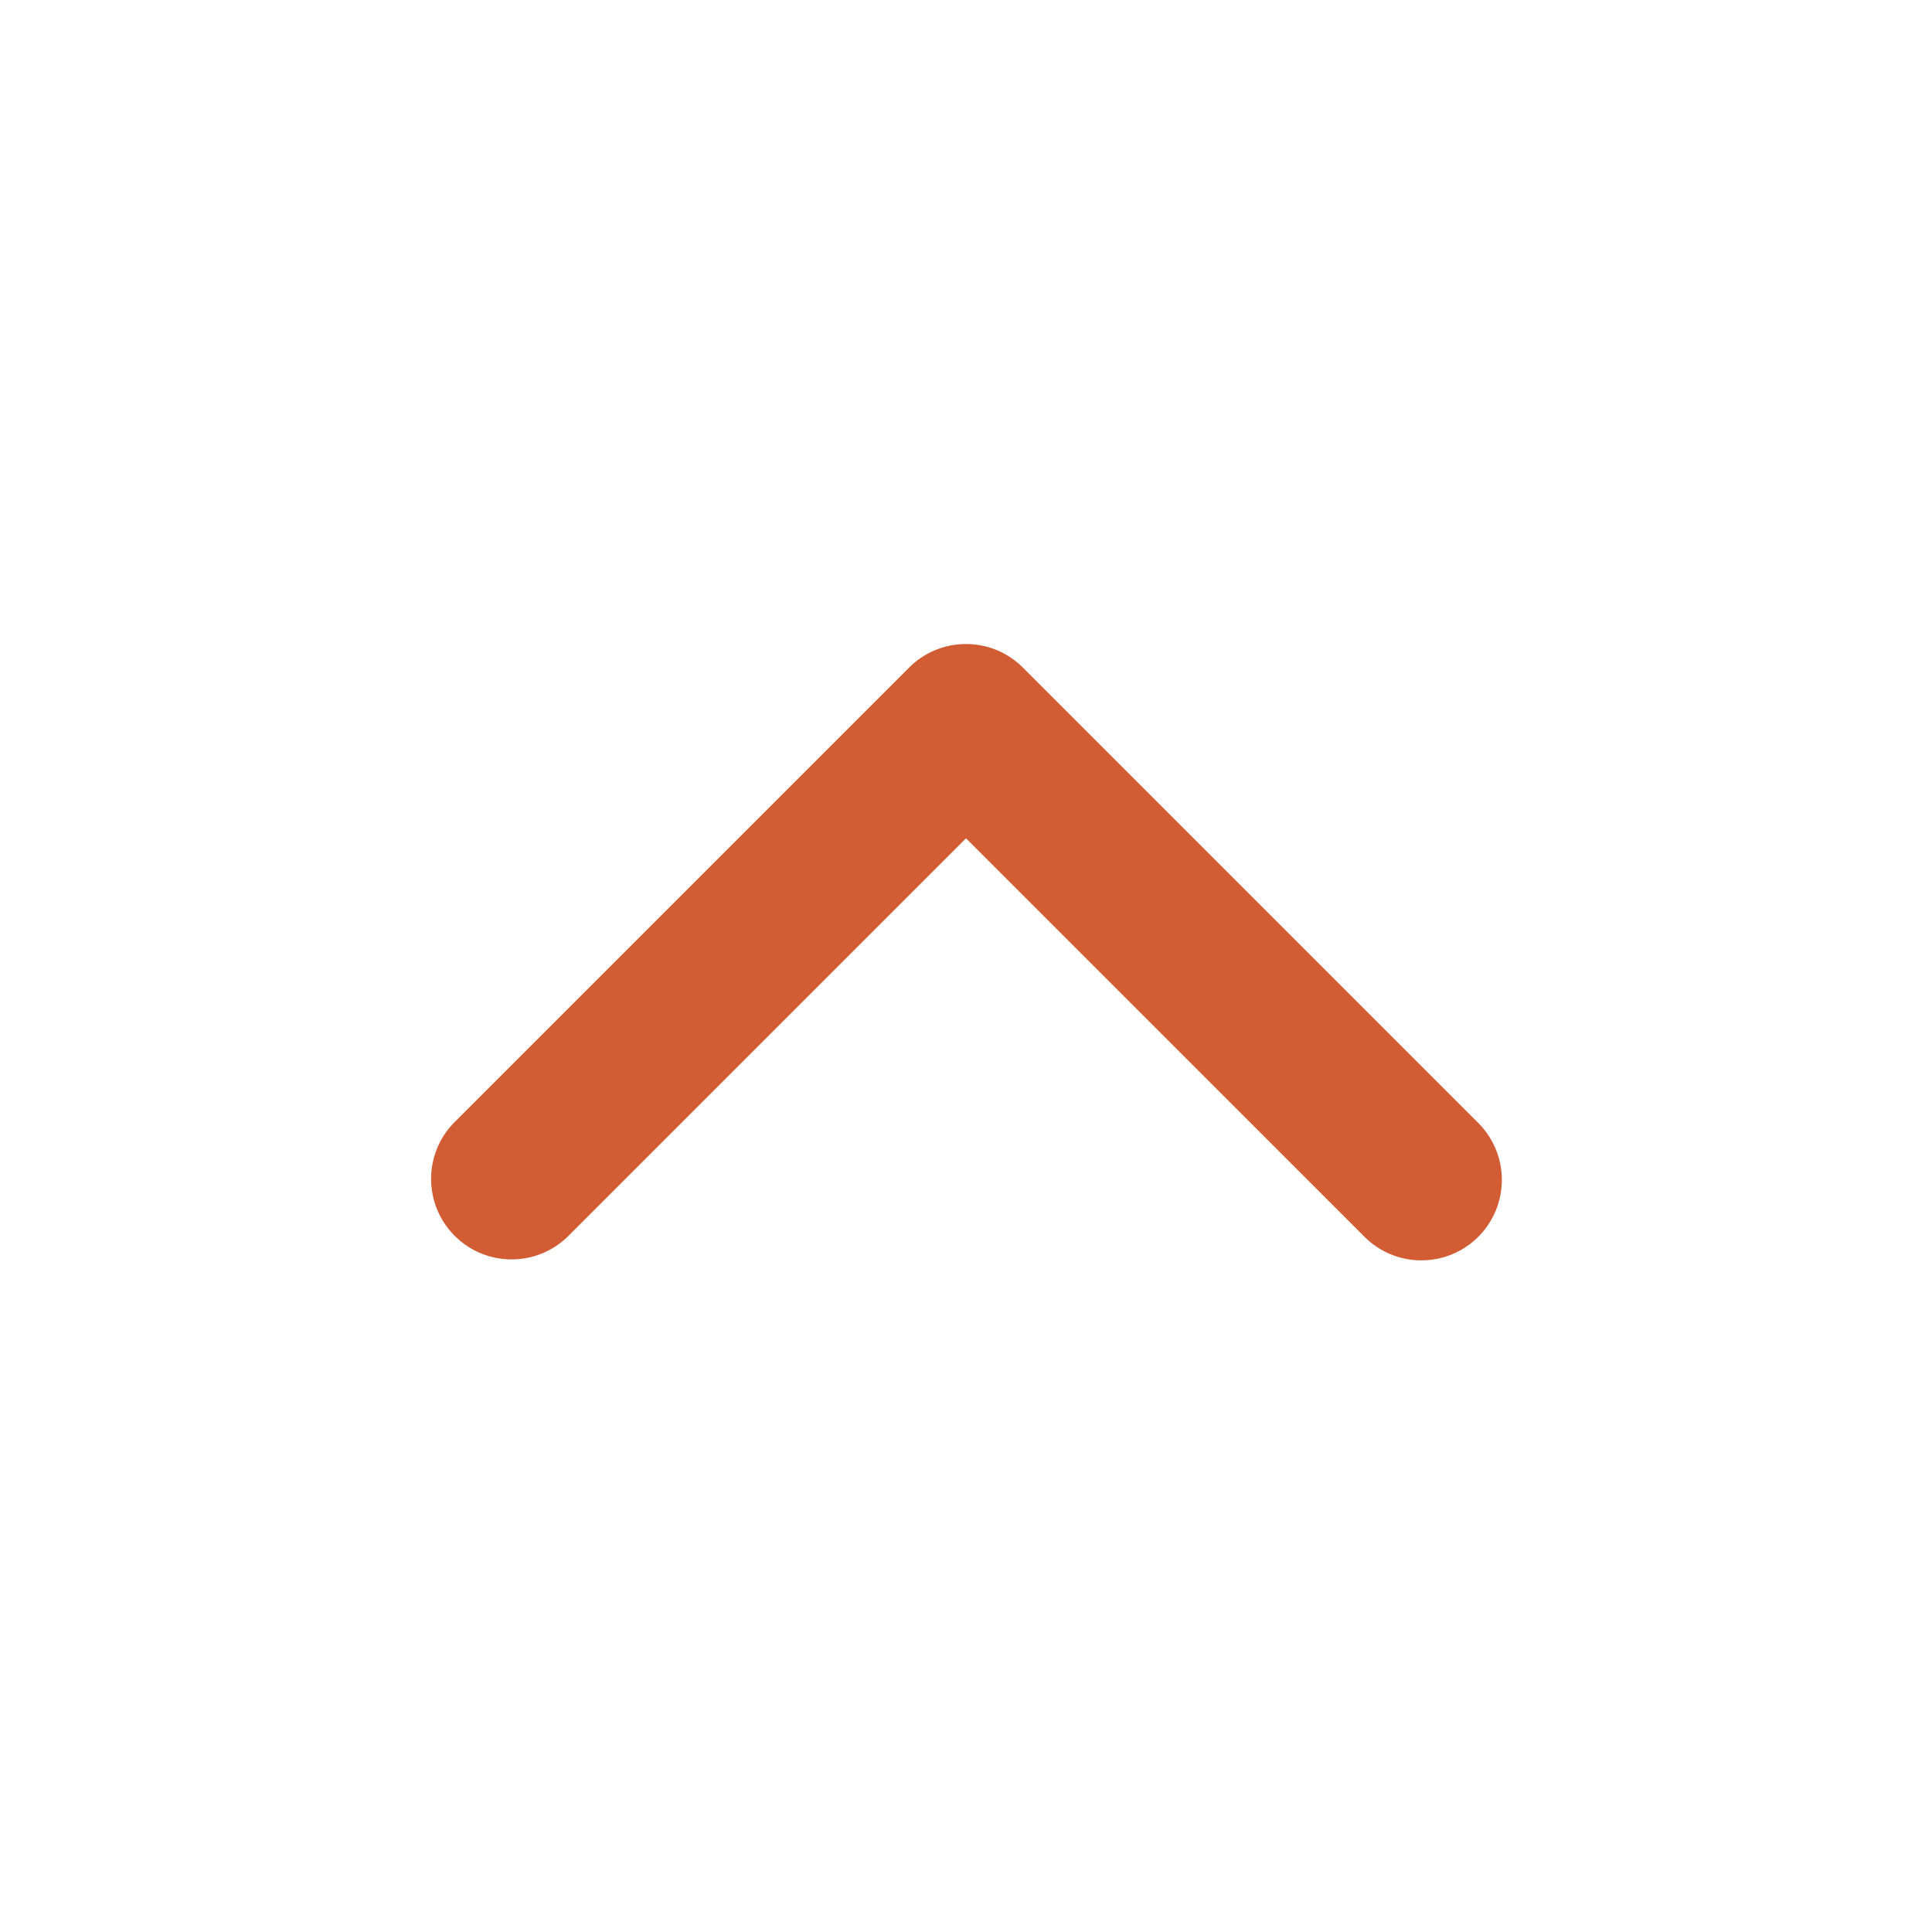
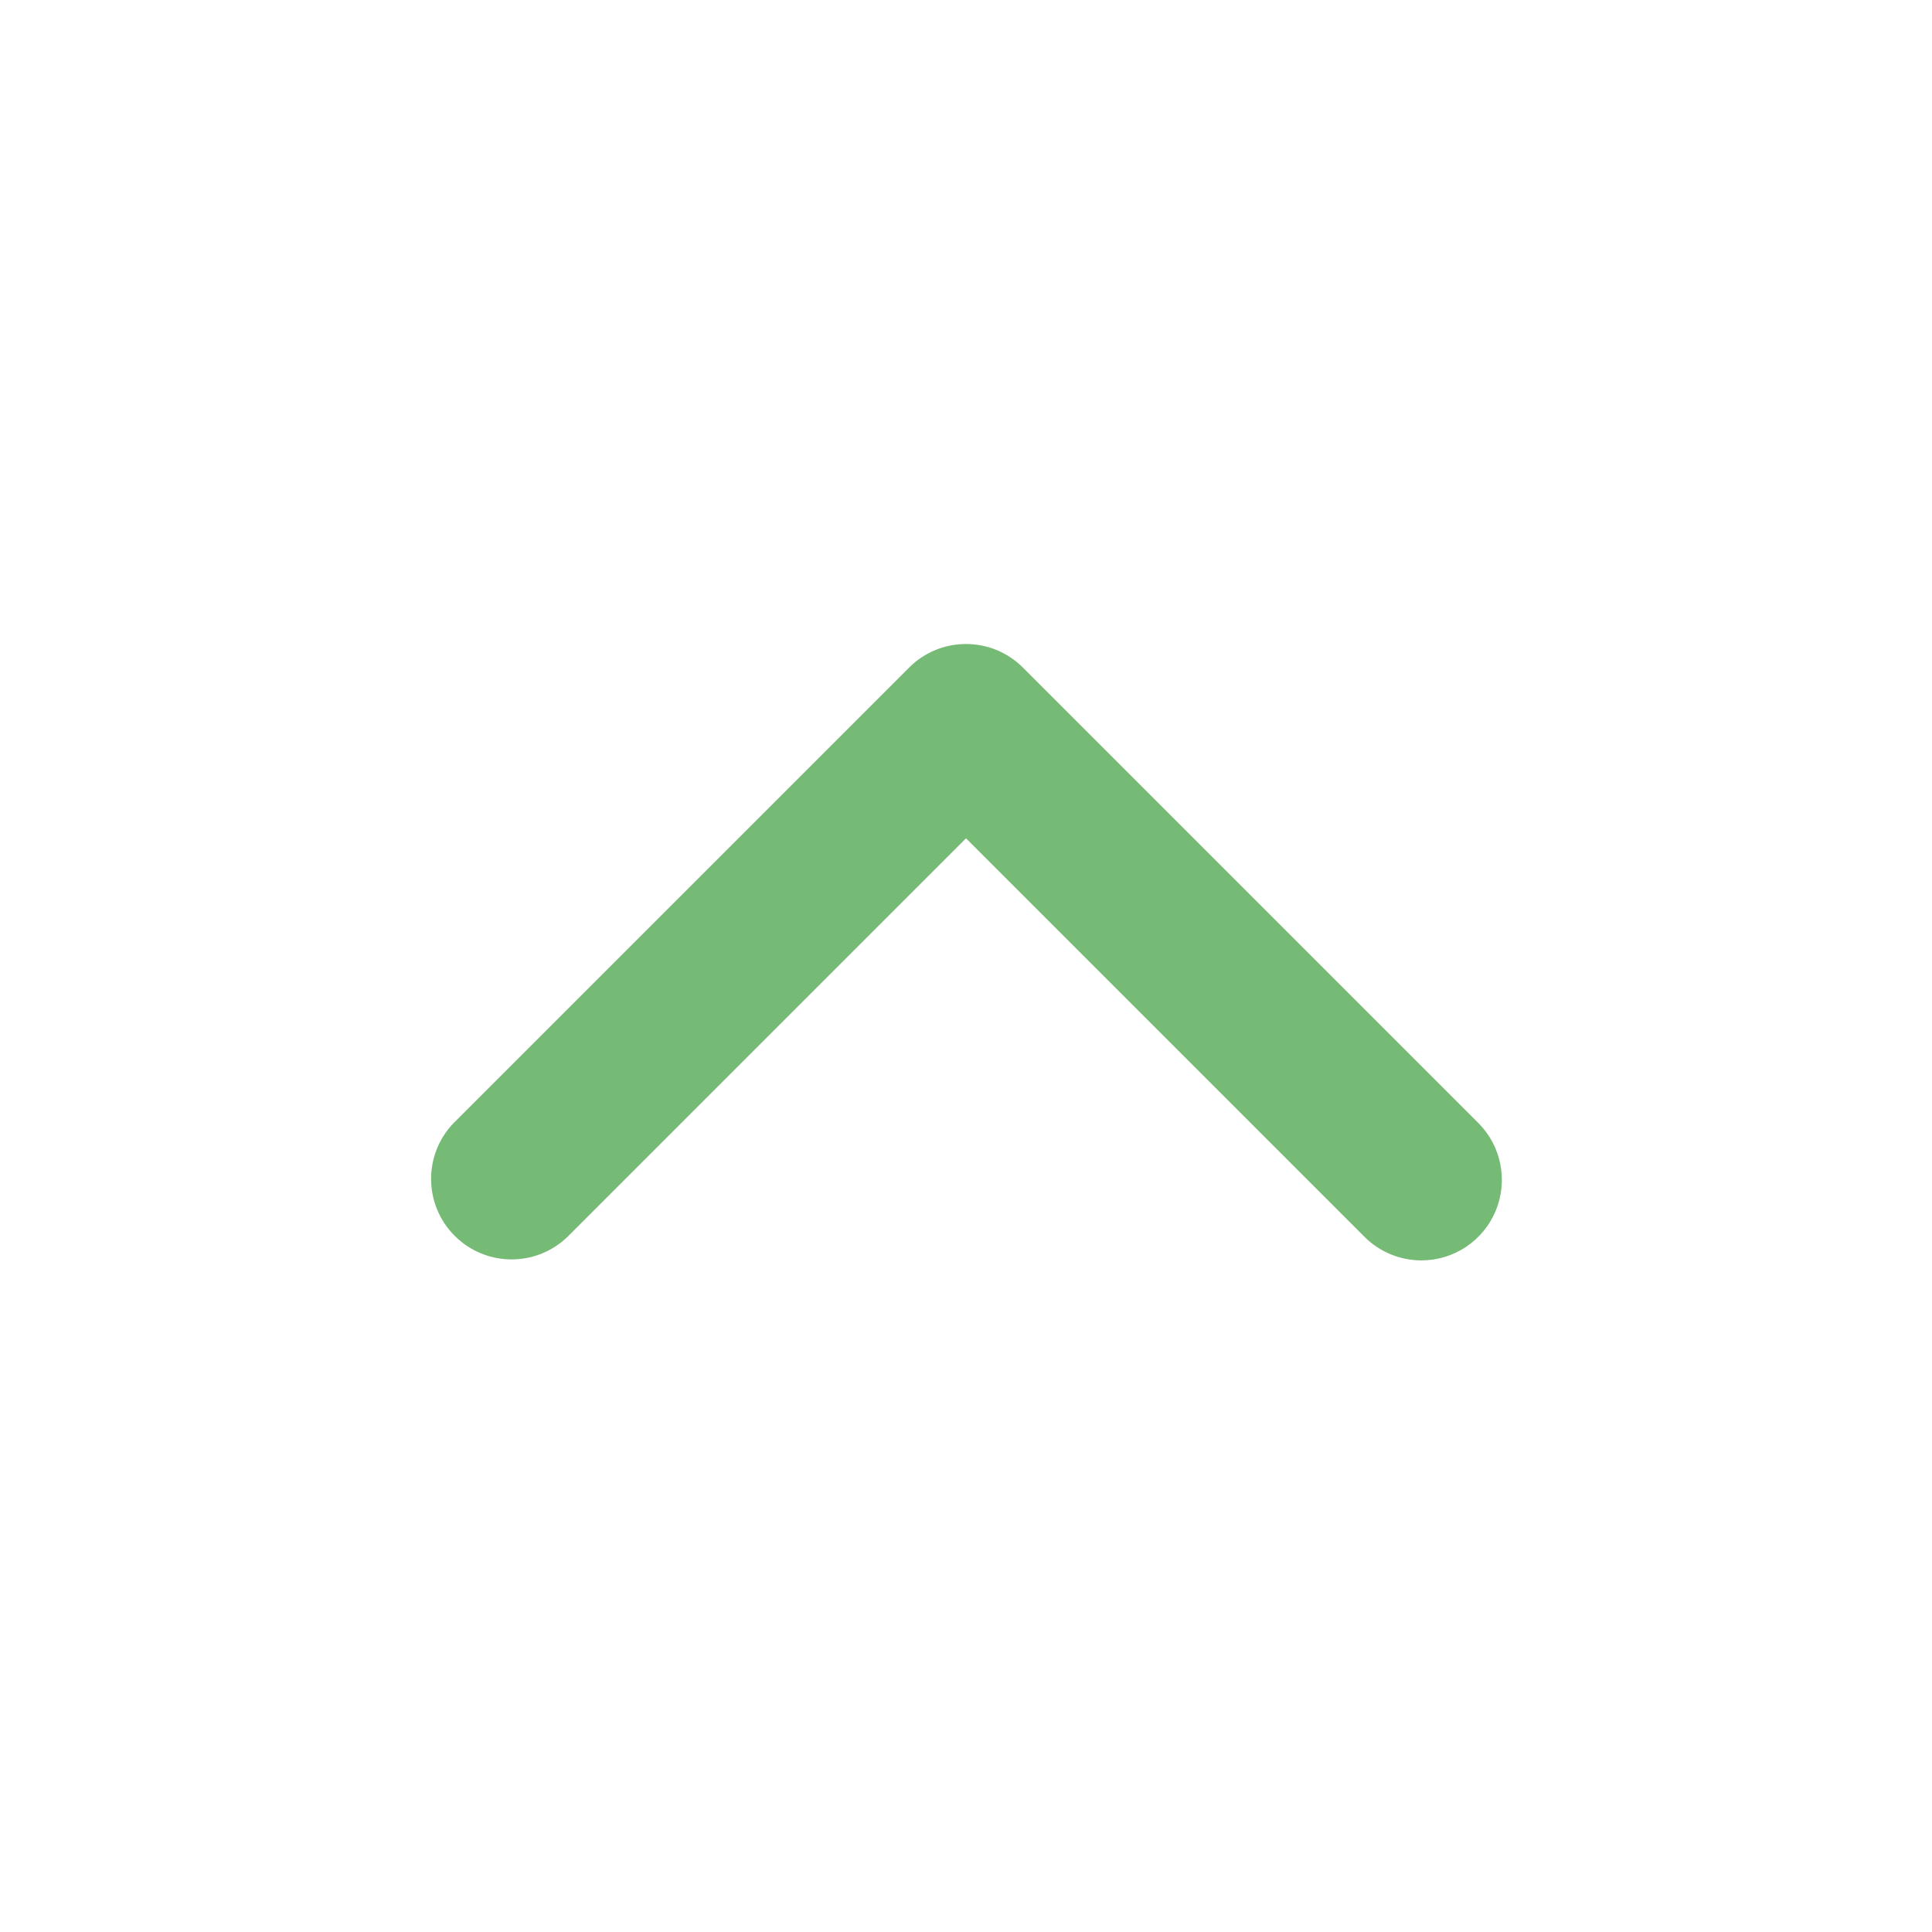
- <svg xmlns="http://www.w3.org/2000/svg" fill="#D25D34" width="800px" height="800px" viewBox="0 0 24 24">
+ <svg xmlns="http://www.w3.org/2000/svg" fill="#75ba75" width="800px" height="800px" viewBox="0 0 24 24">
  <g id="SVGRepo_bgCarrier" stroke-width="0" />
  <g id="SVGRepo_tracerCarrier" stroke-linecap="round" stroke-linejoin="round" />
  <g id="SVGRepo_iconCarrier">
    <path d="M17.657 15.657a1 1 0 0 1-.707-.293L12 10.414l-4.95 4.95a1 1 0 0 1-1.414-1.414l5.657-5.657a1 1 0 0 1 1.414 0l5.657 5.657a1 1 0 0 1-.707 1.707z" />
  </g>
</svg>
